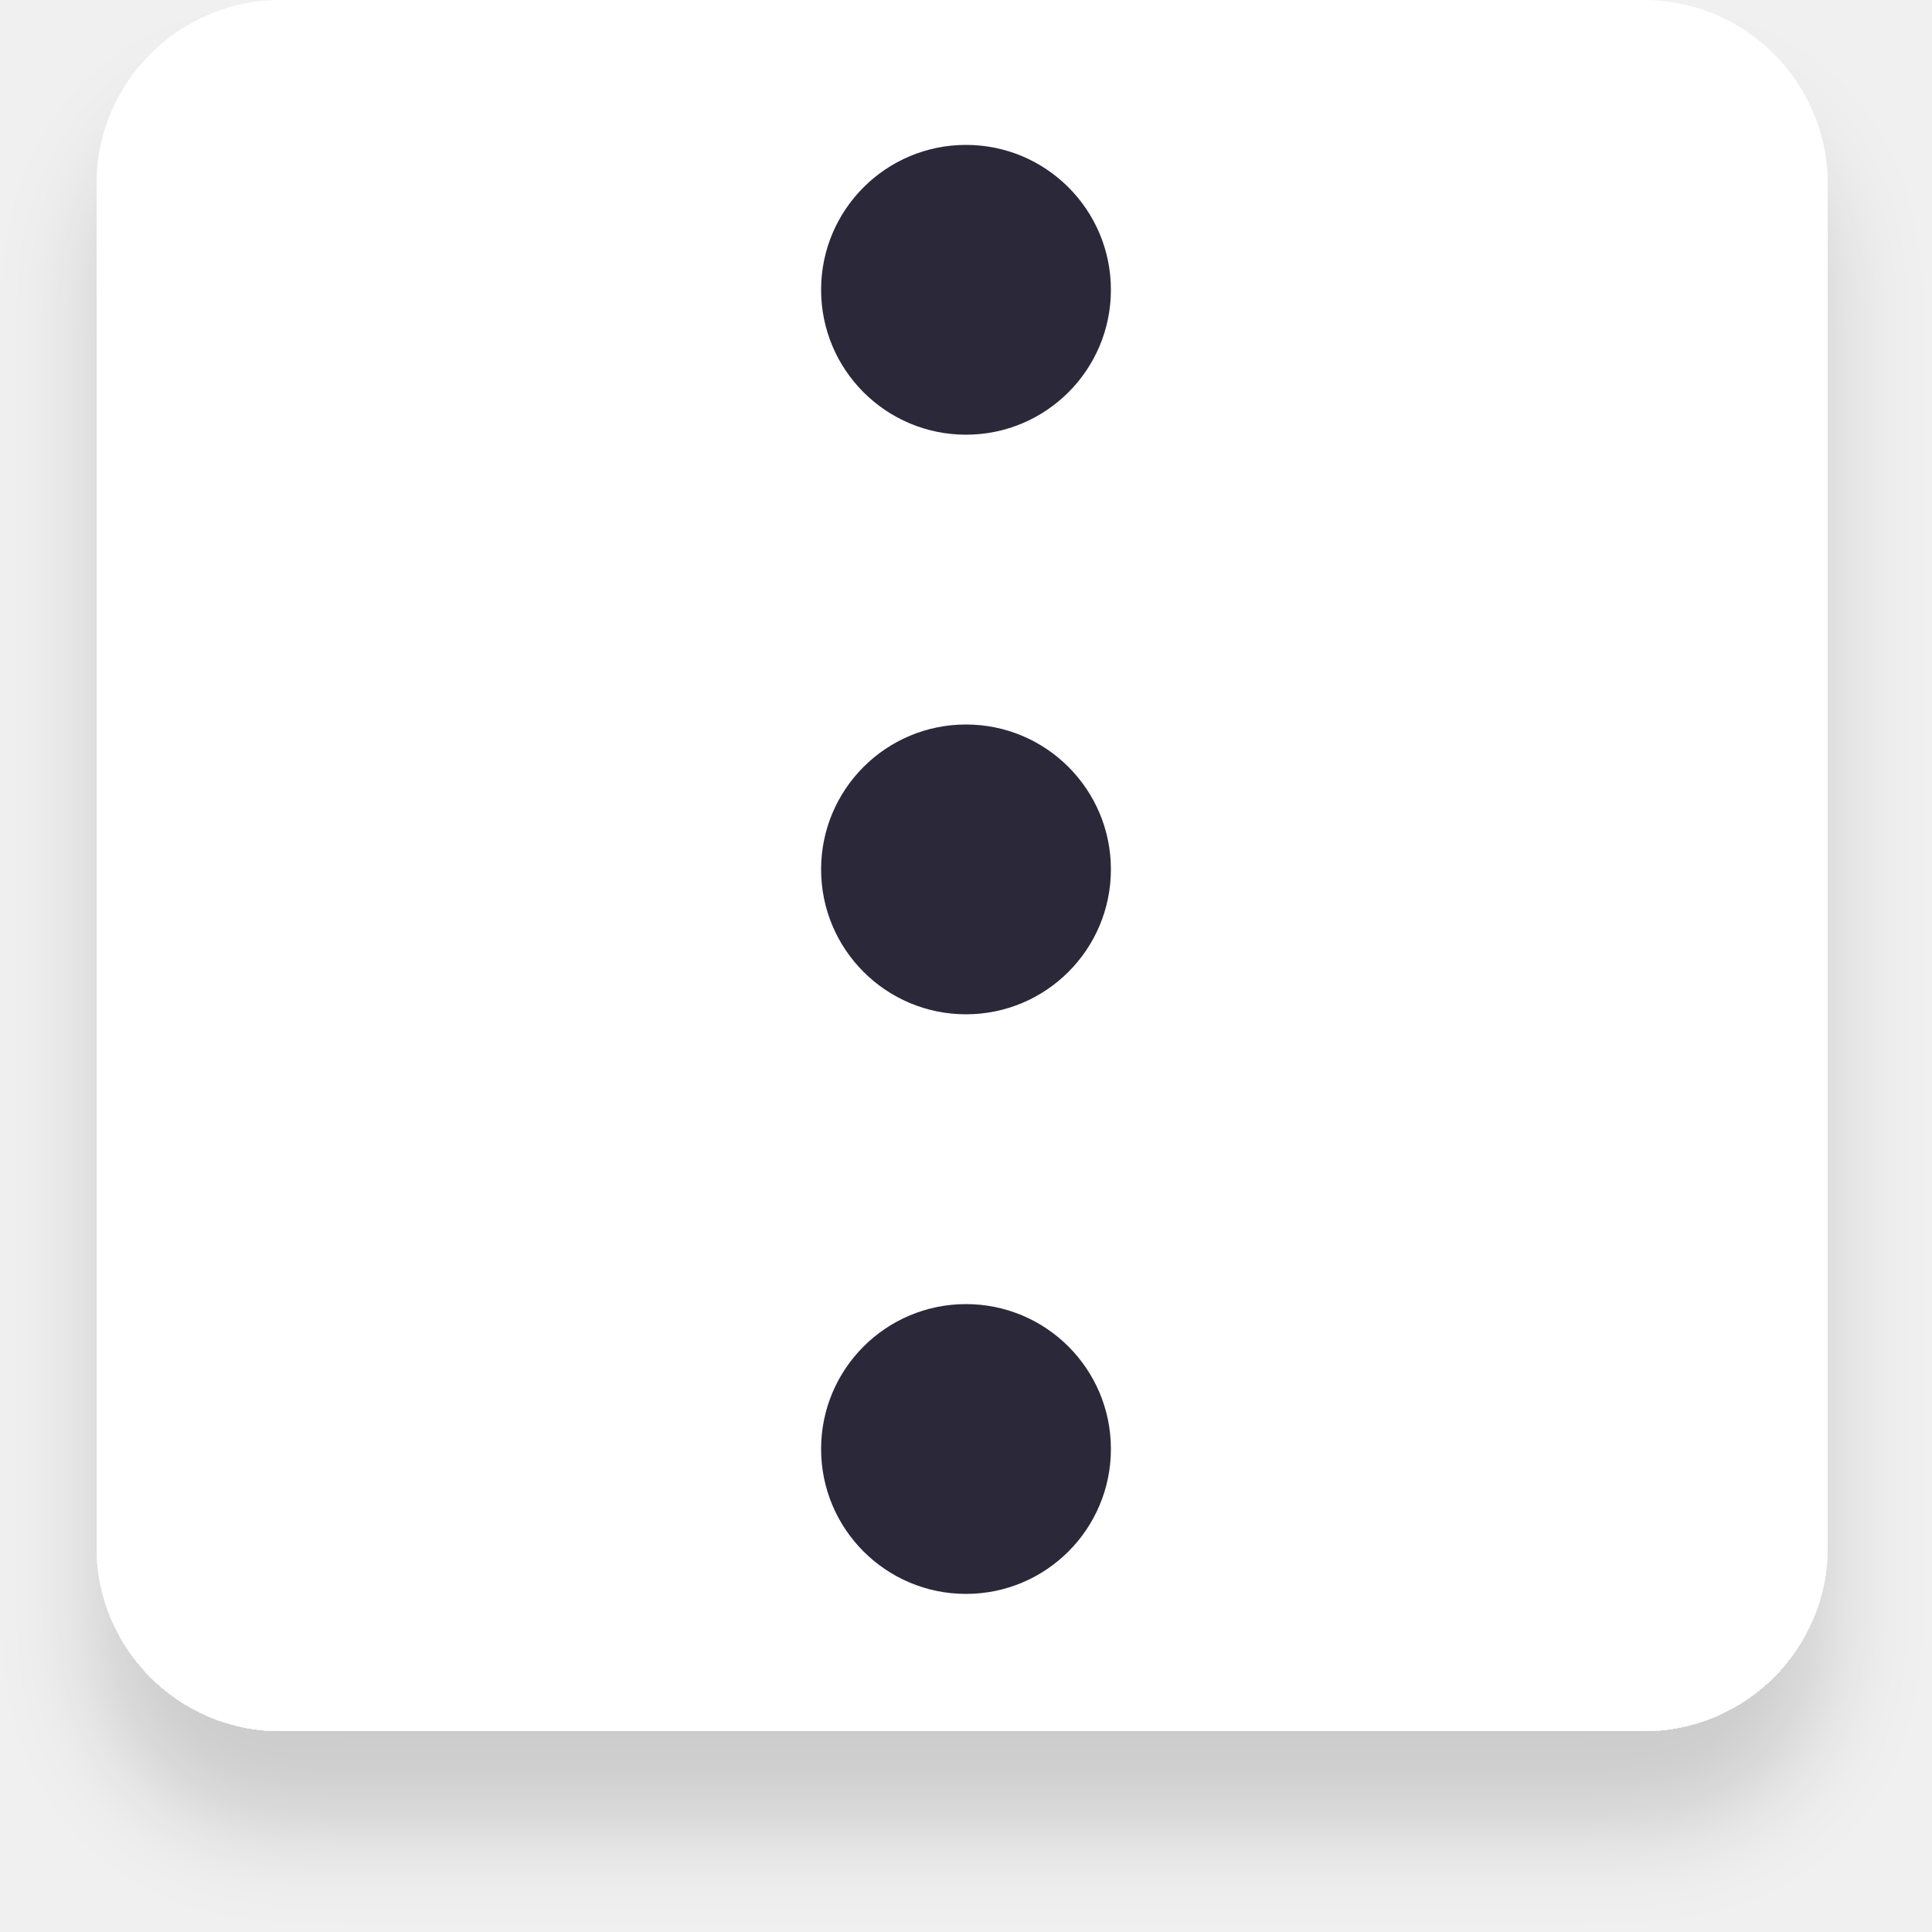
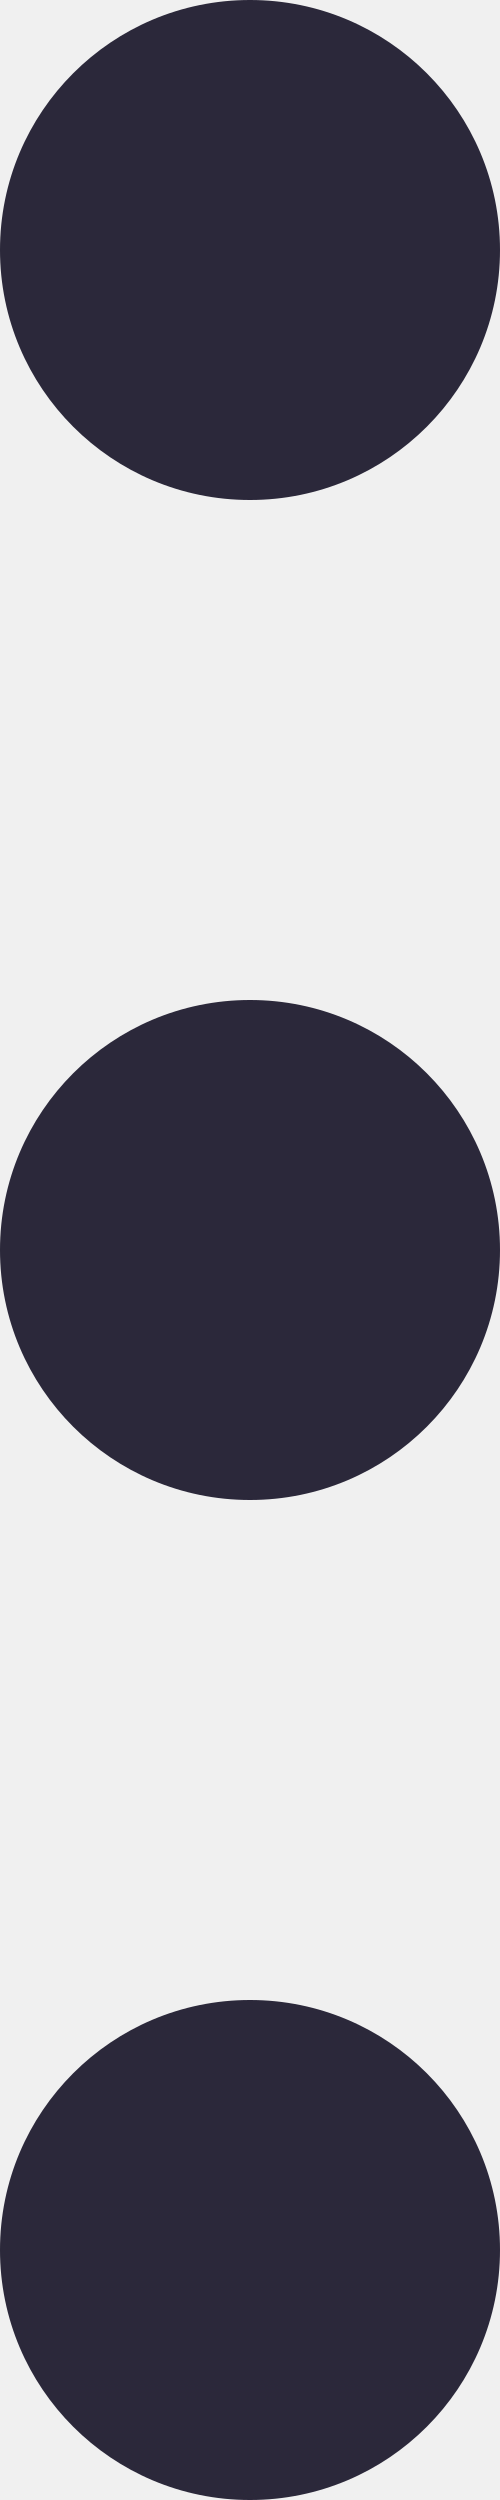
- <svg xmlns="http://www.w3.org/2000/svg" width="40" height="40" viewBox="0 0 40 40" fill="none">
-   <g filter="url(#filter0_d_131214_52)">
-     <rect x="2" width="35.84" height="35.84" rx="3.81" fill="white" />
-   </g>
-   <circle cx="20" cy="18" r="3" fill="#2B283A" />
-   <circle cx="20" cy="30" r="3" fill="#2B283A" />
-   <circle cx="20" cy="6" r="3" fill="#2B283A" />
-   <defs>
-     <filter id="filter0_d_131214_52" x="0" y="0" width="39.84" height="39.84" filterUnits="userSpaceOnUse" color-interpolation-filters="sRGB">
-       <feFlood flood-opacity="0" result="BackgroundImageFix" />
-       <feColorMatrix in="SourceAlpha" type="matrix" values="0 0 0 0 0 0 0 0 0 0 0 0 0 0 0 0 0 0 127 0" result="hardAlpha" />
-       <feOffset dy="2" />
-       <feGaussianBlur stdDeviation="1" />
-       <feComposite in2="hardAlpha" operator="out" />
-       <feColorMatrix type="matrix" values="0 0 0 0 0 0 0 0 0 0 0 0 0 0 0 0 0 0 0.15 0" />
-       <feBlend mode="normal" in2="BackgroundImageFix" result="effect1_dropShadow_131214_52" />
-       <feBlend mode="normal" in="SourceGraphic" in2="effect1_dropShadow_131214_52" result="shape" />
-     </filter>
-   </defs>
+ <svg xmlns="http://www.w3.org/2000/svg" width="6" height="30" viewBox="0 0 6 30" fill="none">
+   <circle cx="3" cy="15" r="3" fill="#2B283A" />
+   <circle cx="3" cy="27" r="3" fill="#2B283A" />
+   <circle cx="3" cy="3" r="3" fill="#2B283A" />
</svg>
